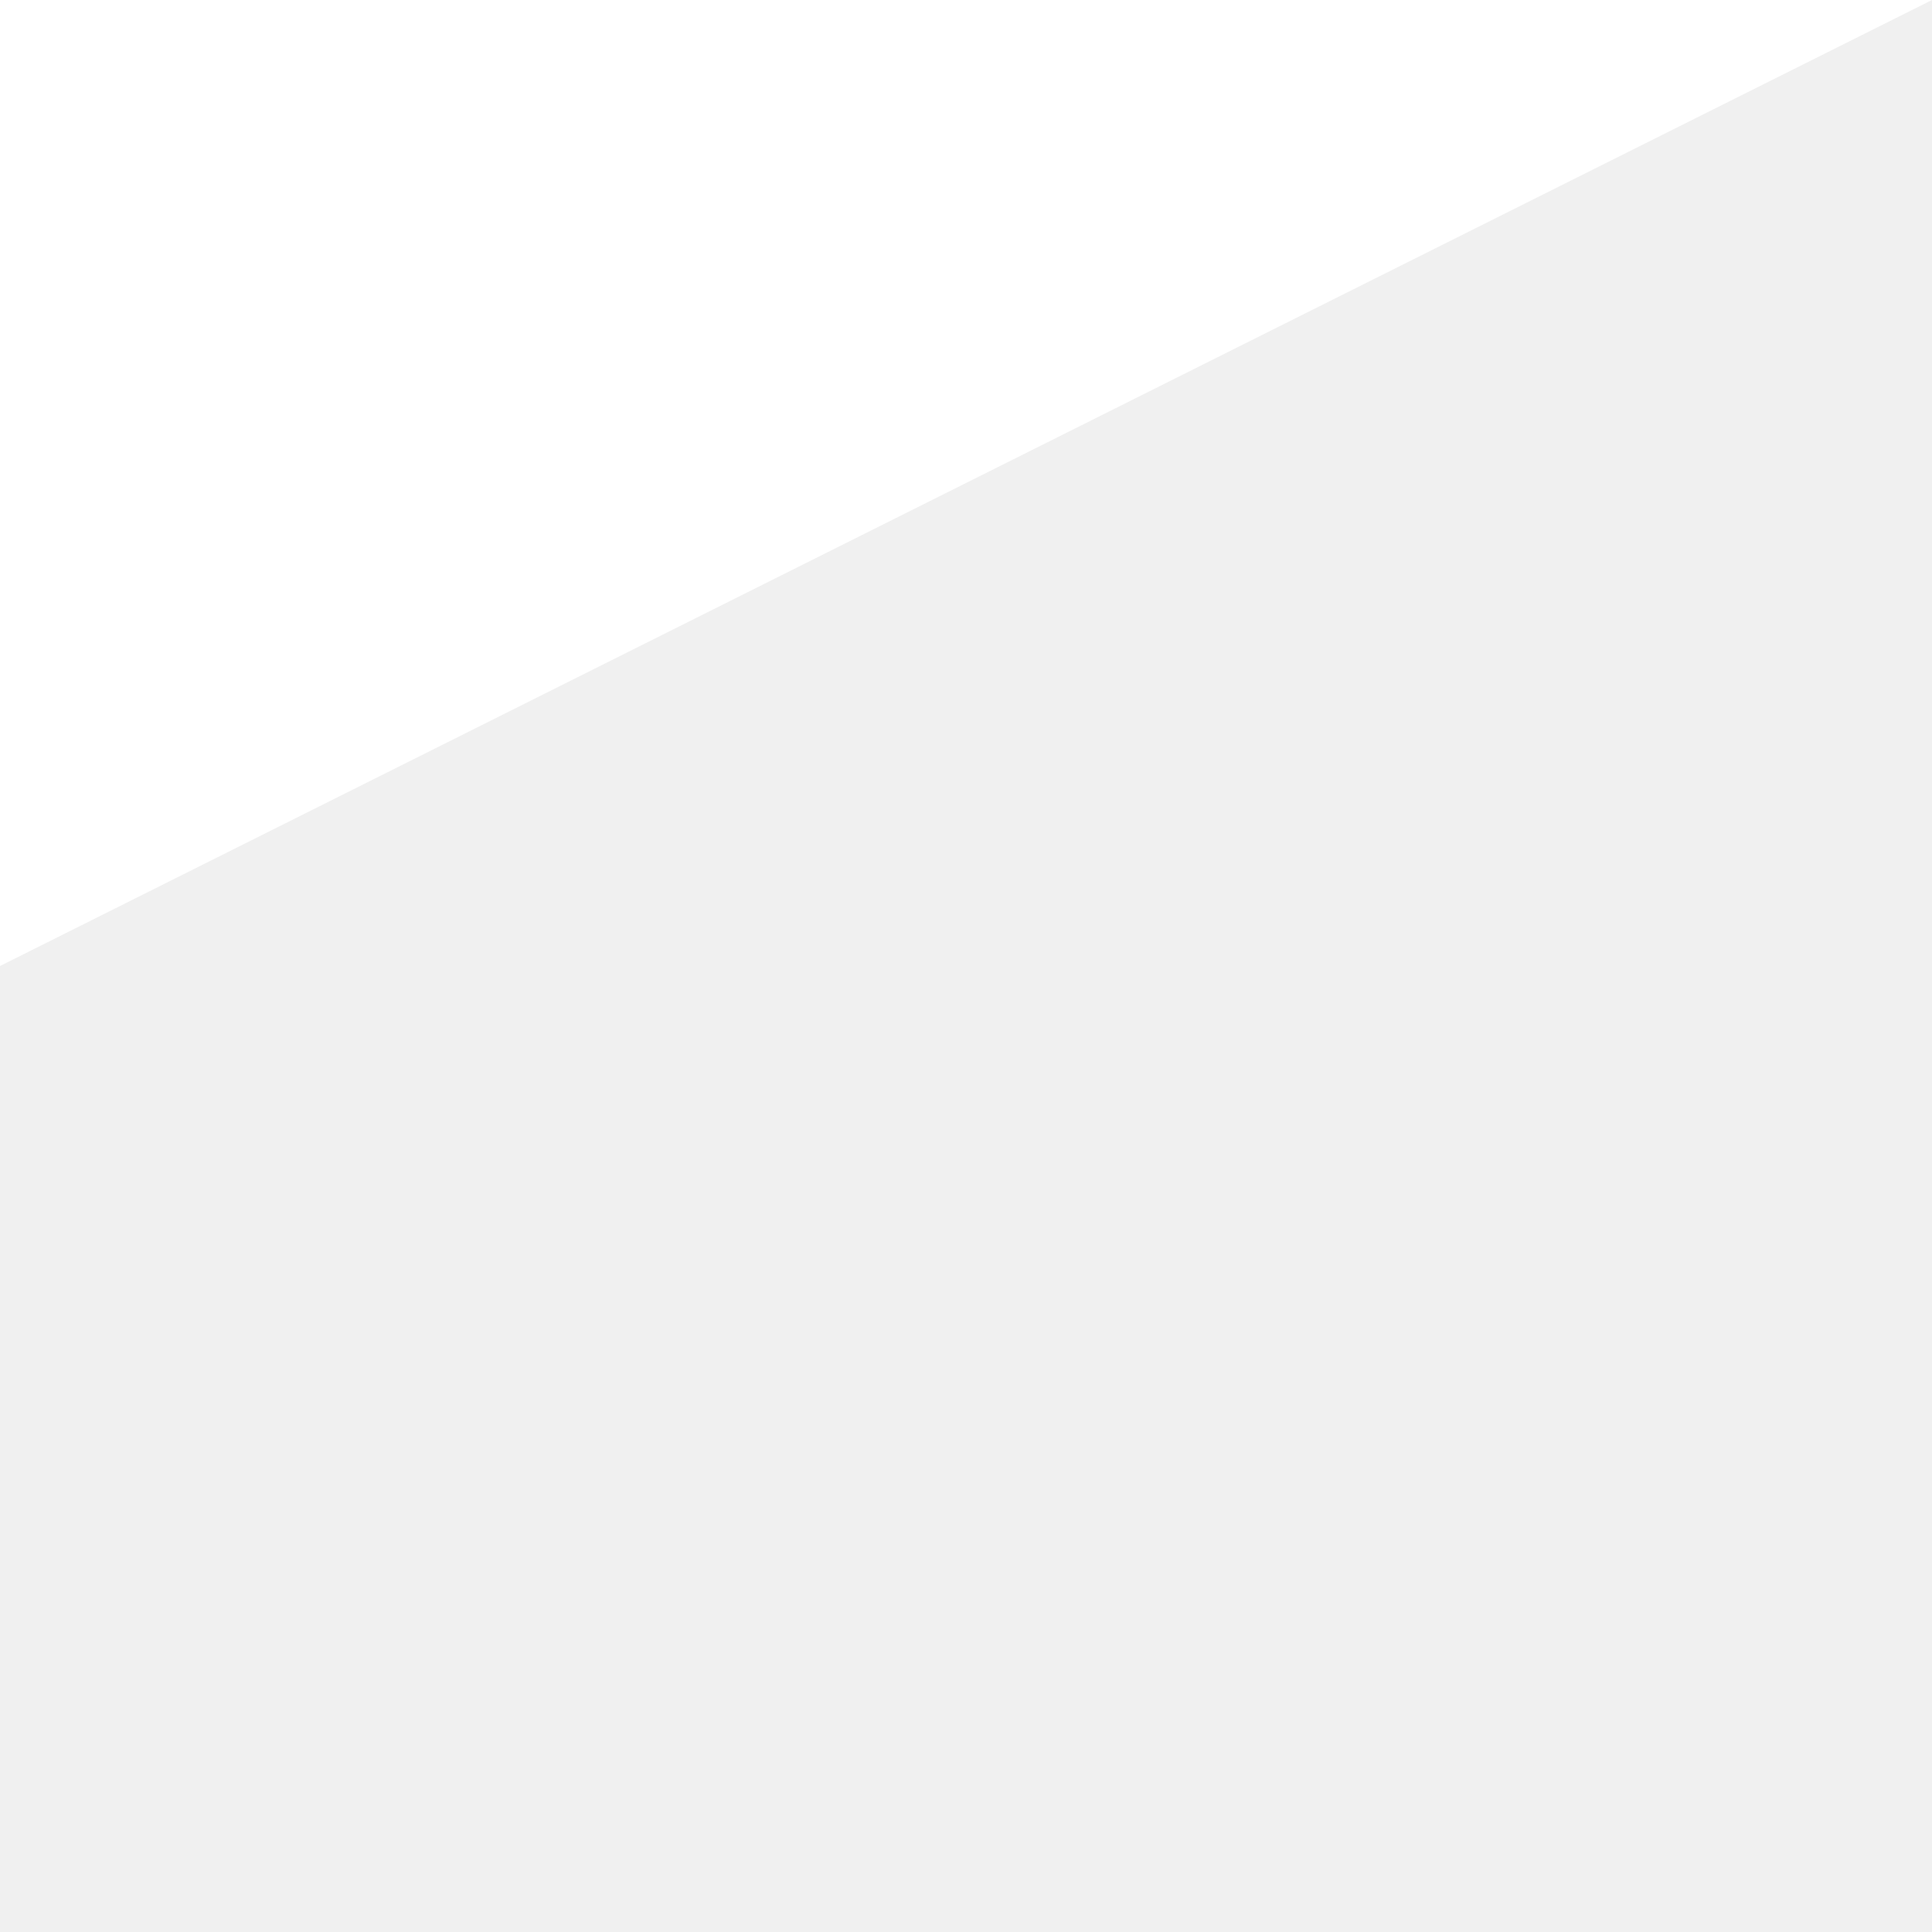
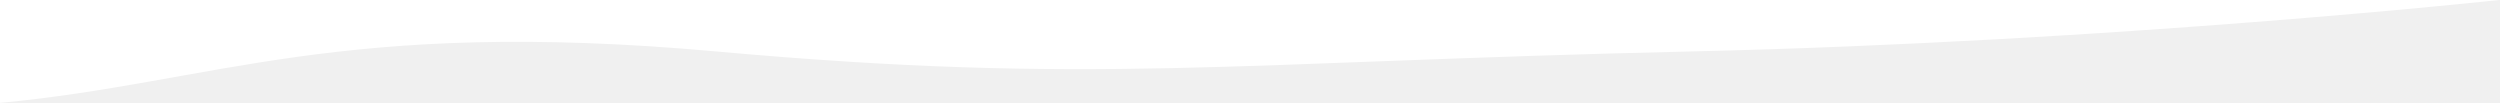
- <svg xmlns="http://www.w3.org/2000/svg" version="1.1" id="no-aspect-ratio" x="0px" y="0px" height="100%" width="100%" viewBox="0 0 100 100" preserveAspectRatio="none">
-   <polygon fill="#fff" points="0,0 0,50 100,0" />
+ <svg xmlns="http://www.w3.org/2000/svg" width="100%" height="100%" preserveAspectRatio="none" viewBox="0 0 1215 50" fill="none">
+   <path d="M4.28397e-06 0L1214.5 0C1214.5 0 1027.26 20.302 822 24.997C598.119 30.118 531 41.5 348 24.997C165 8.494 103.88 40.236 0 50L4.28397e-06 0.997Z" fill="white" />
</svg>
